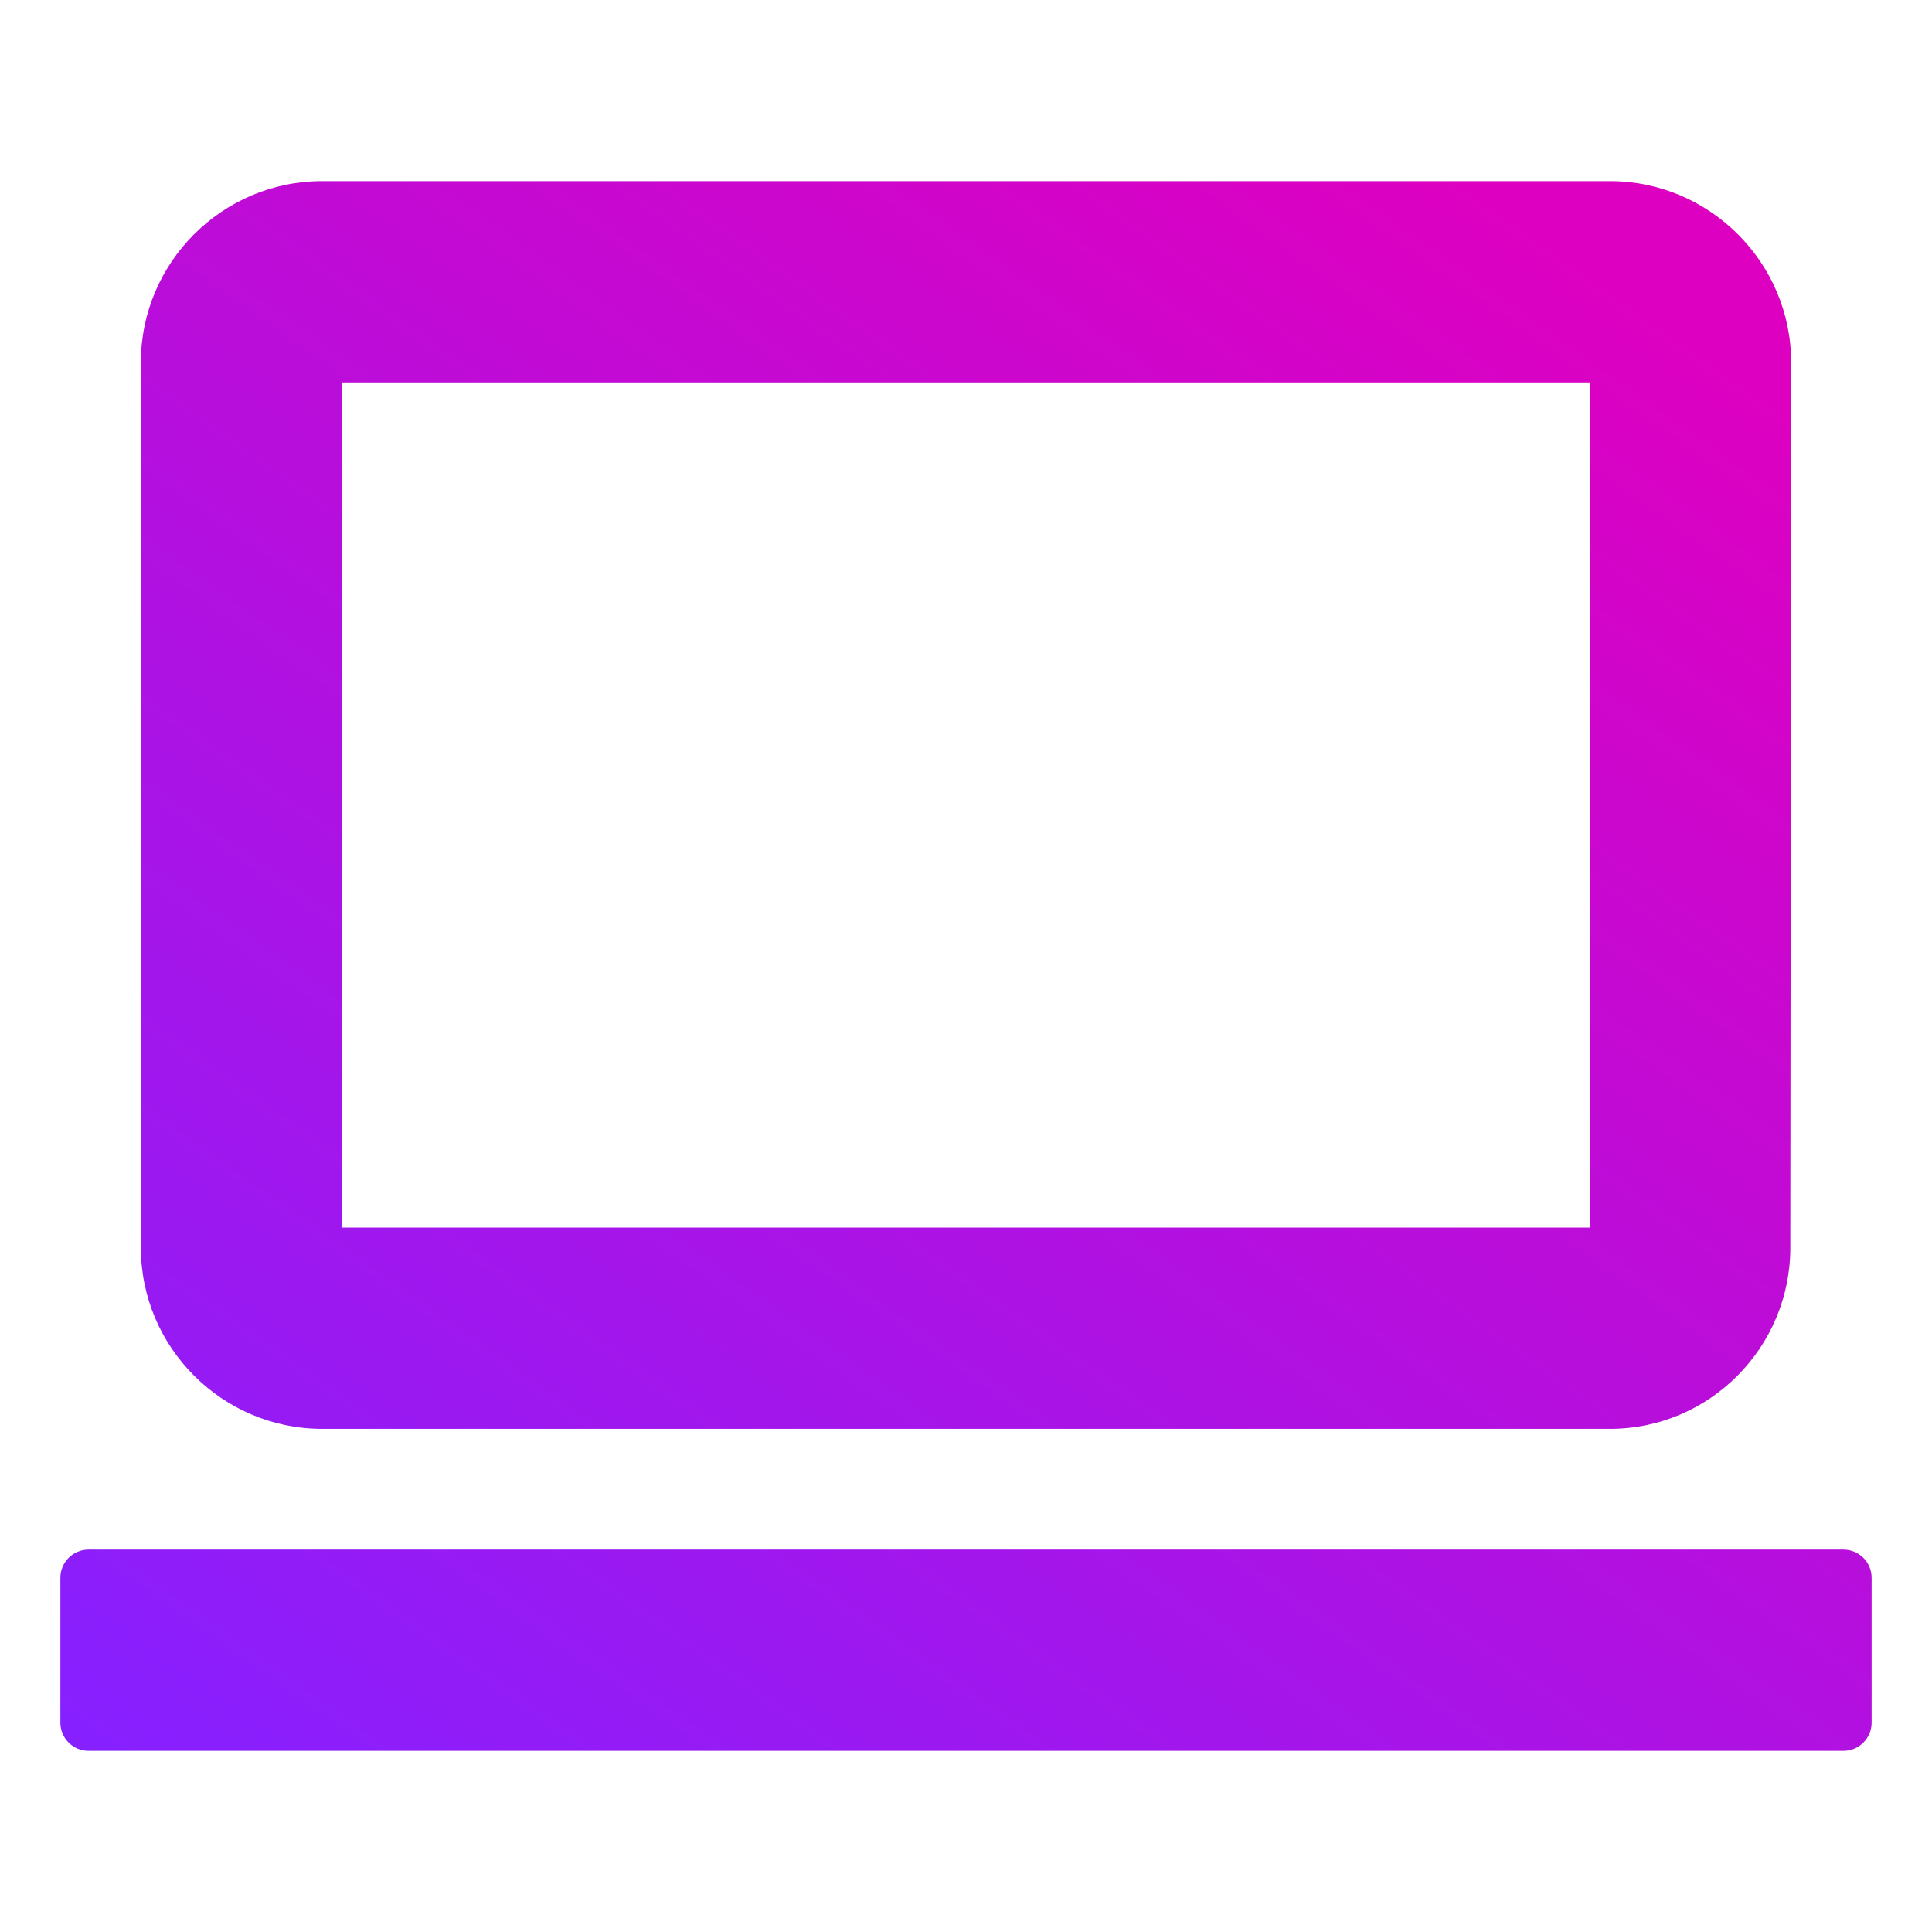
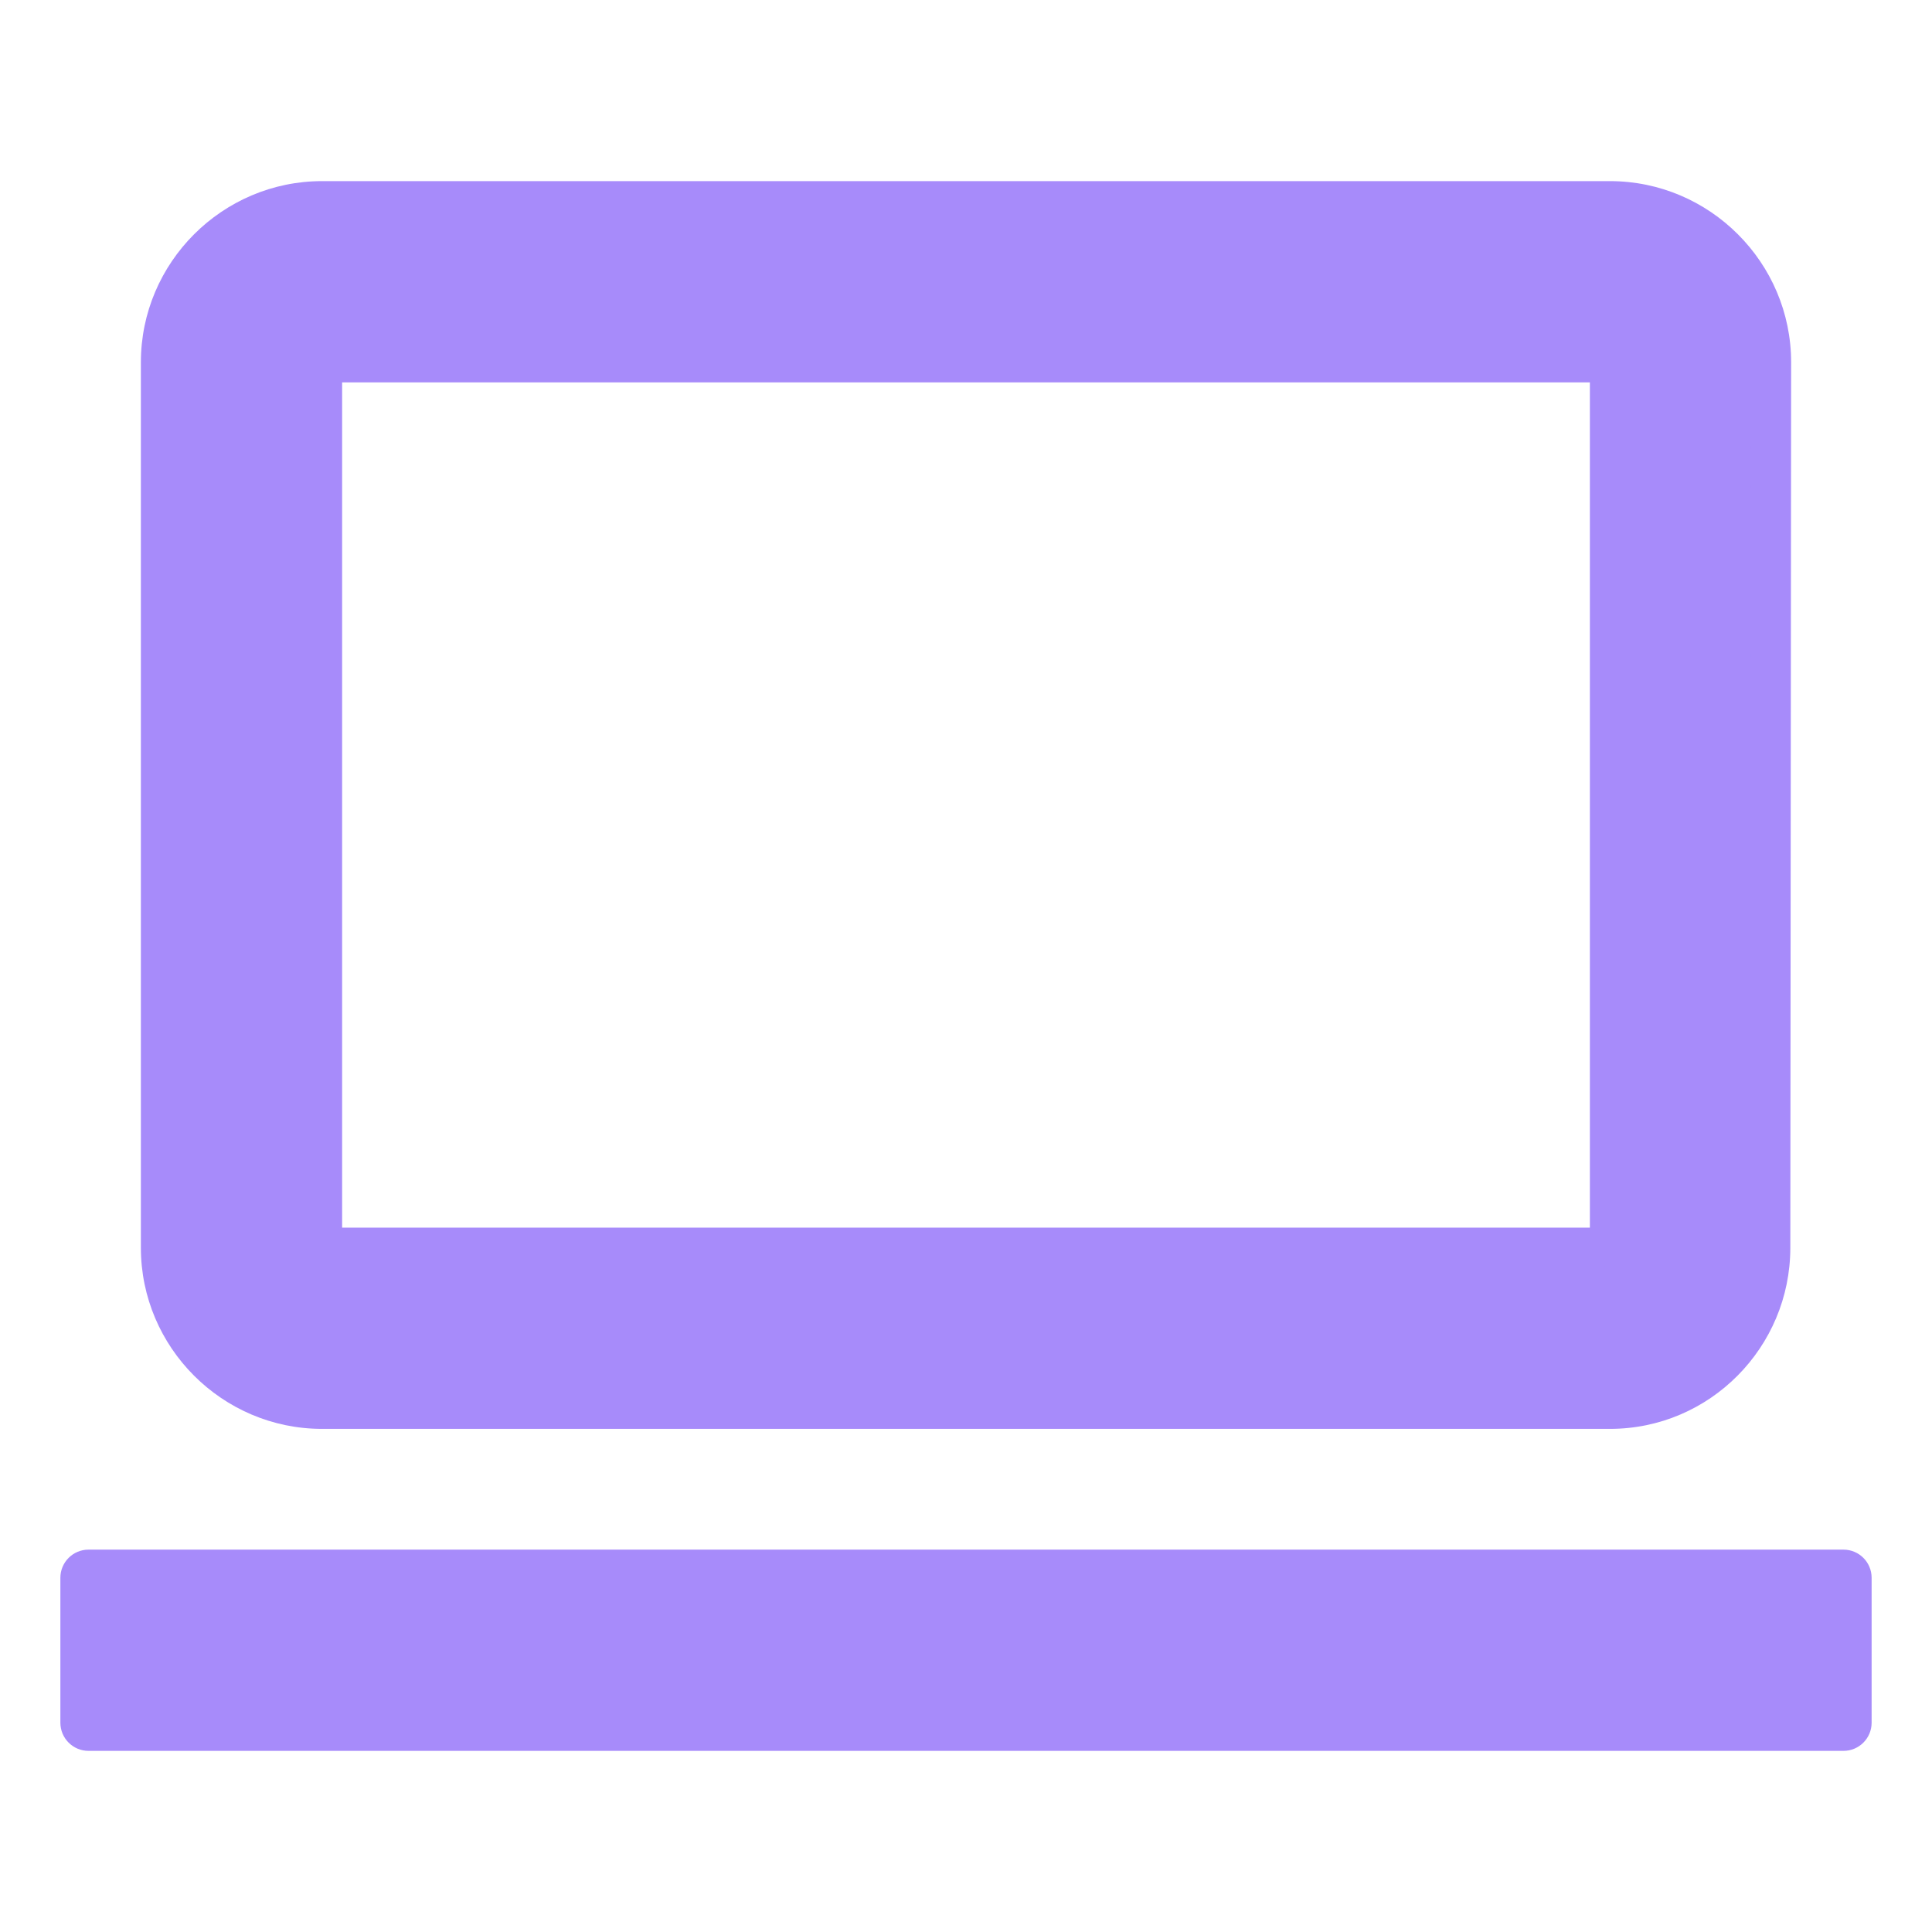
<svg xmlns="http://www.w3.org/2000/svg" width="48" height="48" viewBox="0 0 48 48" fill="none">
  <path fill-rule="evenodd" clip-rule="evenodd" d="M40 35H8C5.8 35 4 33.2 4 31V9C4 6.8 5.8 5 8 5H40C42.2 5 44 6.8 44 9L43.98 31C43.98 33.2 42.2 35 40 35ZM8.4 9C8.179 9 8 9.179 8 9.4V30.6C8 30.821 8.179 31 8.4 31H39.6C39.821 31 40 30.821 40 30.6V9.4C40 9.179 39.821 9 39.6 9H8.4ZM2.2 39H45.8C45.91 39 46 39.09 46 39.2V42.8C46 42.91 45.91 43 45.8 43H2.2C2.09 43 2 42.91 2 42.8V39.2C2 39.09 2.09 39 2.2 39Z" fill="url(#paint0_linear_646_12)" />
  <path d="M44 9L44.5 9V9H44ZM43.98 31L43.48 31V31H43.98ZM8 35.5H40V34.5H8V35.5ZM3.5 31C3.5 33.476 5.524 35.5 8 35.5V34.5C6.076 34.5 4.5 32.924 4.5 31H3.5ZM3.5 9V31H4.5V9H3.5ZM8 4.5C5.524 4.5 3.5 6.524 3.5 9H4.5C4.5 7.076 6.076 5.5 8 5.5V4.5ZM40 4.5H8V5.5H40V4.5ZM44.5 9C44.5 6.524 42.476 4.5 40 4.5V5.5C41.924 5.5 43.5 7.076 43.5 9H44.5ZM44.48 31L44.5 9L43.5 9L43.48 31L44.48 31ZM40 35.5C42.479 35.5 44.48 33.473 44.48 31H43.48C43.48 32.927 41.921 34.5 40 34.5V35.5ZM8.5 9.4C8.5 9.455 8.455 9.5 8.4 9.5V8.5C7.903 8.5 7.5 8.903 7.5 9.4H8.5ZM8.5 30.6V9.4H7.5V30.6H8.5ZM8.4 30.5C8.455 30.5 8.5 30.545 8.5 30.6H7.5C7.5 31.097 7.903 31.5 8.4 31.5V30.5ZM39.6 30.5H8.4V31.5H39.6V30.5ZM39.5 30.6C39.5 30.545 39.545 30.5 39.6 30.5V31.5C40.097 31.5 40.5 31.097 40.5 30.6H39.5ZM39.5 9.4V30.6H40.5V9.4H39.5ZM39.6 9.5C39.545 9.5 39.5 9.455 39.5 9.4H40.5C40.5 8.903 40.097 8.5 39.6 8.5V9.5ZM8.4 9.5H39.6V8.5H8.4V9.5ZM45.8 38.5H2.2V39.5H45.8V38.5ZM46.5 39.2C46.5 38.813 46.187 38.5 45.8 38.5V39.5C45.634 39.5 45.5 39.366 45.5 39.2H46.5ZM46.5 42.8V39.2H45.5V42.8H46.5ZM45.8 43.5C46.187 43.5 46.5 43.187 46.5 42.8H45.5C45.5 42.634 45.634 42.5 45.8 42.5V43.5ZM2.2 43.5H45.8V42.5H2.2V43.5ZM1.5 42.8C1.5 43.187 1.813 43.5 2.2 43.5V42.5C2.366 42.5 2.5 42.634 2.5 42.8H1.5ZM1.5 39.2V42.8H2.5V39.2H1.5ZM2.2 38.5C1.813 38.5 1.5 38.813 1.5 39.2H2.5C2.5 39.366 2.366 39.5 2.2 39.5V38.5Z" fill="url(#paint1_linear_646_12)" />
  <defs>
    <linearGradient id="paint0_linear_646_12" x1="38.037" y1="5" x2="8.104" y2="47.318" gradientUnits="userSpaceOnUse">
-       <stop stop-color="#DE00C0" />
-       <stop offset="1" stop-color="#8720FF" />
+       <stop stop-color="#a78bfa" />
+       <stop offset="1" stop-color="#a78bfa" />
    </linearGradient>
    <linearGradient id="paint1_linear_646_12" x1="38.037" y1="5" x2="8.104" y2="47.318" gradientUnits="userSpaceOnUse">
-       <stop stop-color="#DE00C0" />
-       <stop offset="1" stop-color="#8720FF" />
+       <stop stop-color="#a78bfa" />
+       <stop offset="1" stop-color="#a78bfa" />
    </linearGradient>
  </defs>
</svg>
